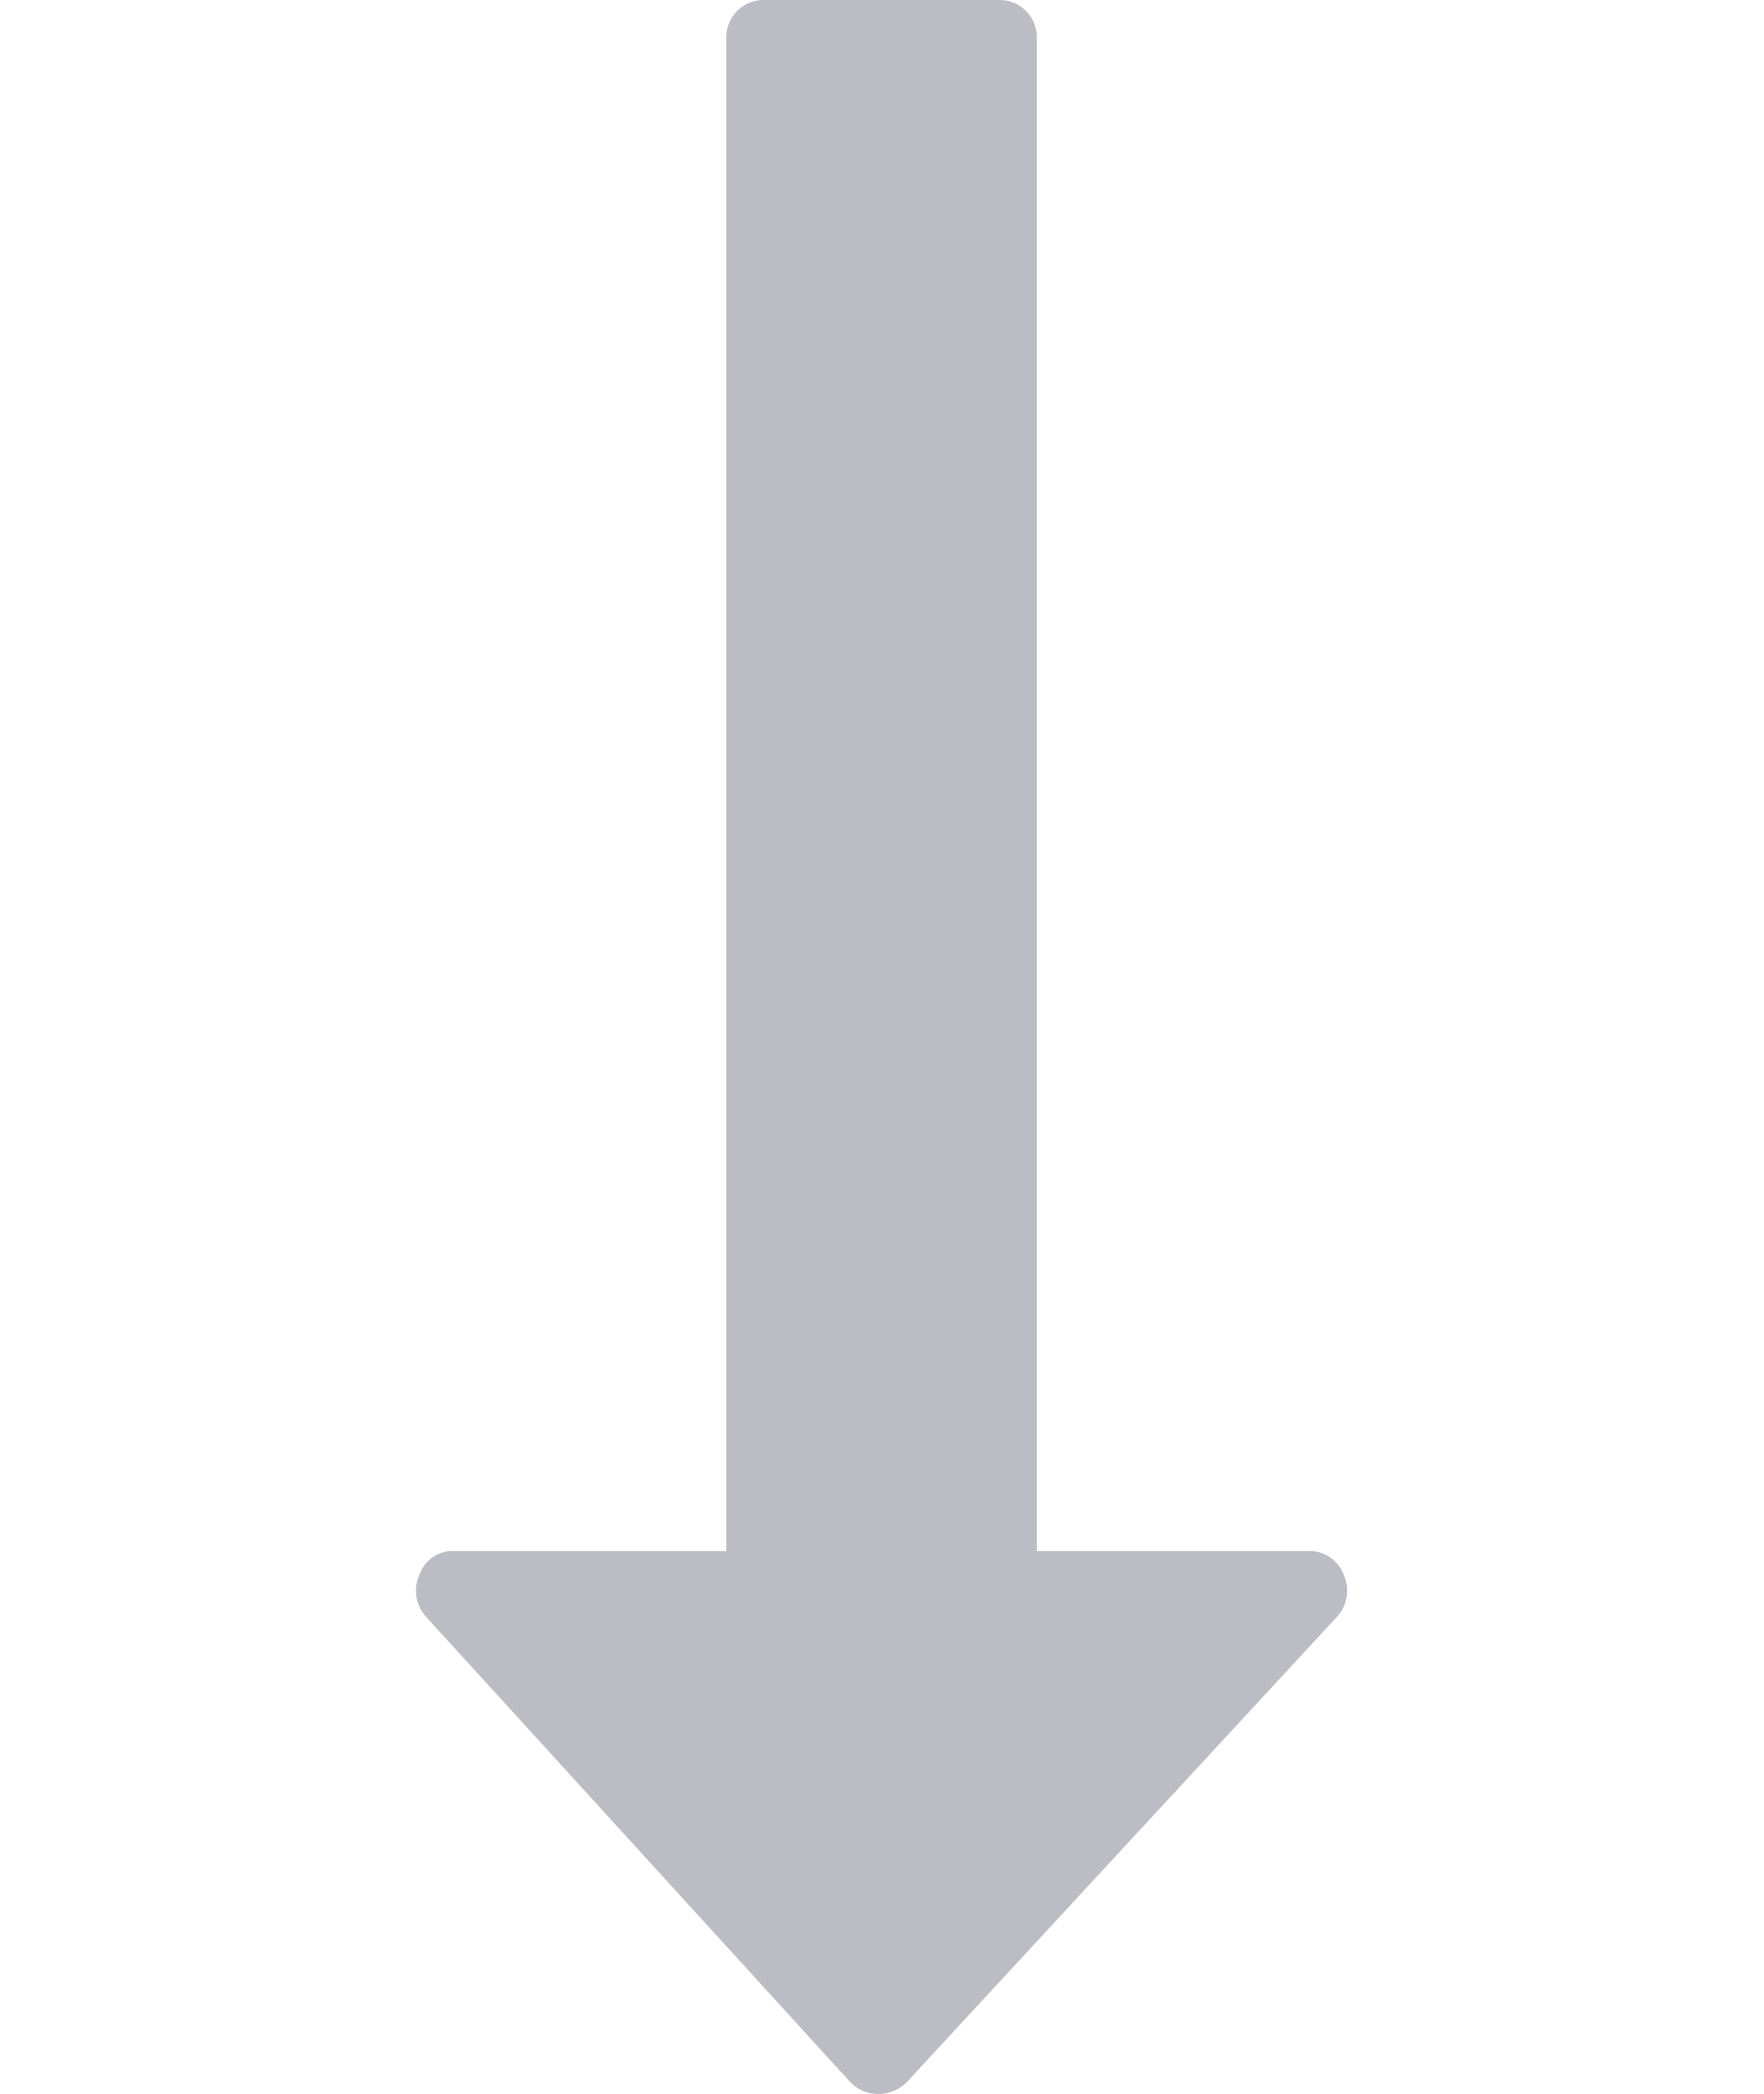
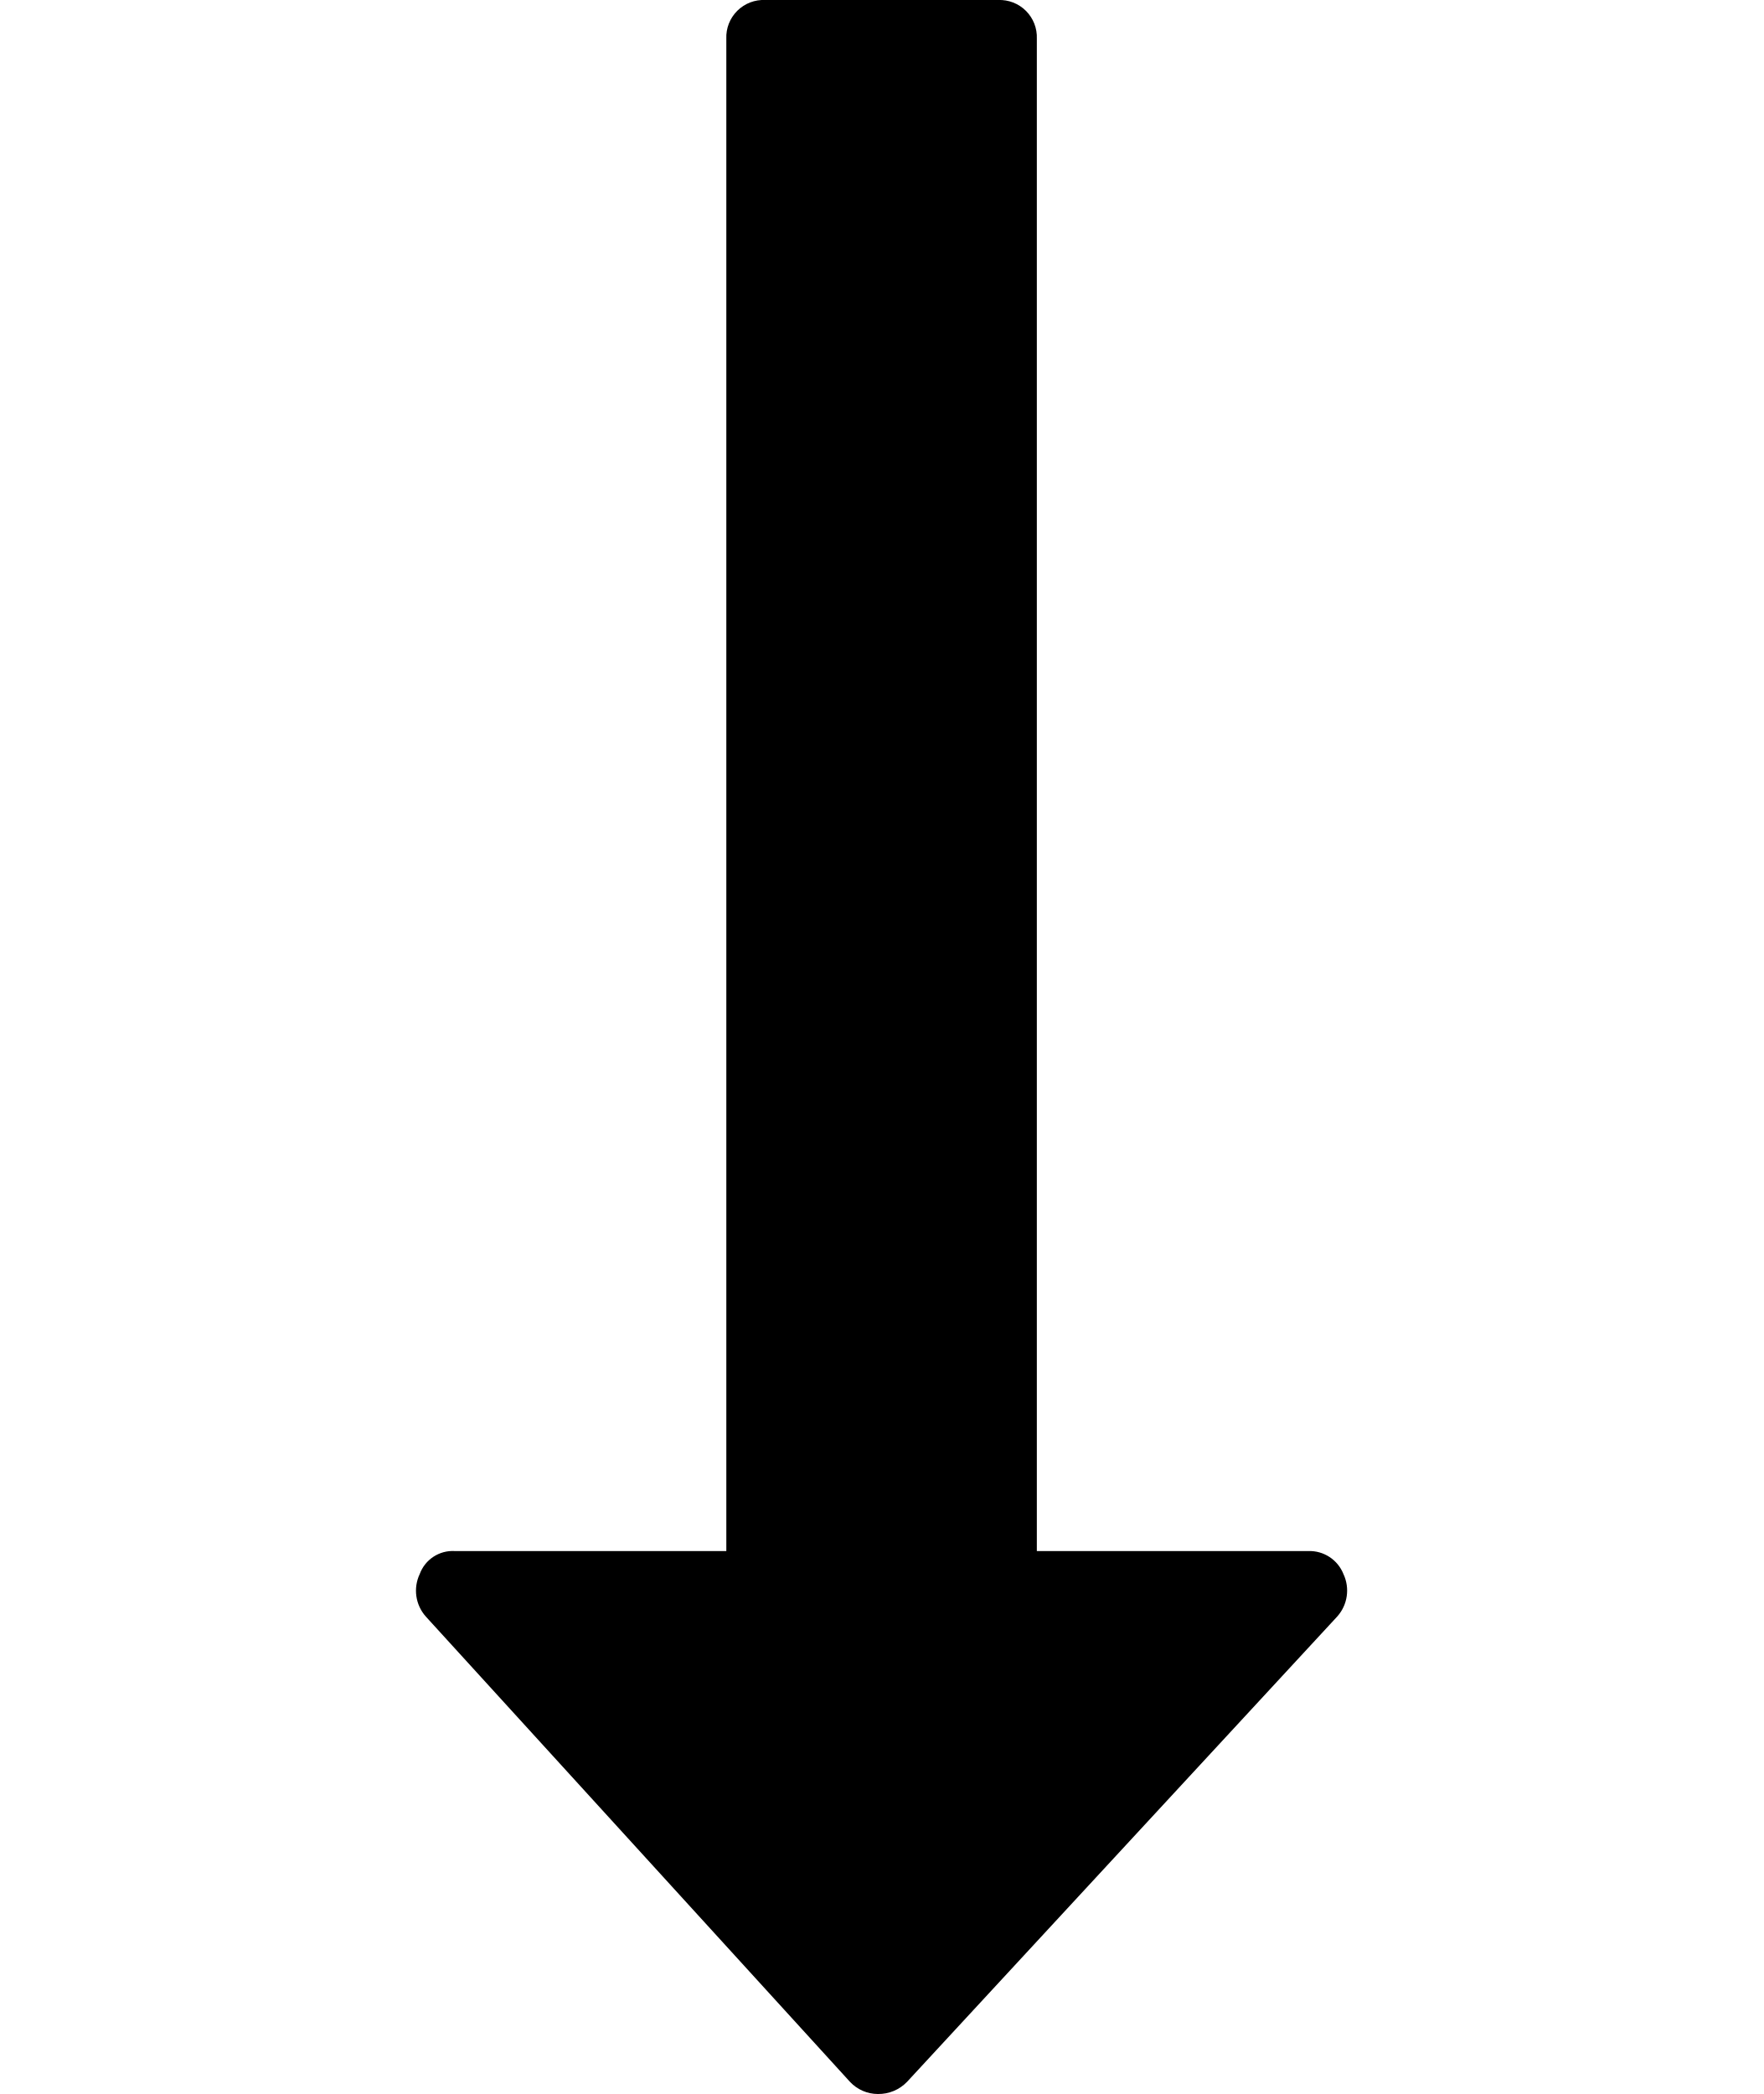
- <svg xmlns="http://www.w3.org/2000/svg" width="11.788" height="14" viewBox="0 0 11.788 14">
-   <defs>
-     <clipPath id="clip-path">
-       <rect id="Rectangle_41" data-name="Rectangle 41" width="11.788" height="14" transform="translate(0 0)" fill="#bcbcc4" />
-     </clipPath>
-   </defs>
-   <g id="Mask_Group_8" data-name="Mask Group 8" clip-path="url(#clip-path)">
-     <g id="long-arrow-pointing-up" transform="translate(2.782 0)">
-       <path id="Path_300" data-name="Path 300" d="M123.923,10.808l-2.876,3.111a.265.265,0,0,1-.195.081.256.256,0,0,1-.186-.081l-2.836-3.111a.26.26,0,0,1-.041-.284.235.235,0,0,1,.235-.154h1.815V.259A.249.249,0,0,1,120.1,0h1.556a.249.249,0,0,1,.259.259V10.37h1.815a.244.244,0,0,1,.235.154A.26.26,0,0,1,123.923,10.808Z" transform="translate(-117.765)" fill="#bcbcc4" />
-     </g>
+ <svg xmlns="http://www.w3.org/2000/svg" viewBox="0 0 11.788 14">
+   <g id="long-arrow-pointing-up" transform="translate(2.782 0)">
+     <path id="Path_300" data-name="Path 300" d="M123.923,10.808l-2.876,3.111a.265.265,0,0,1-.195.081.256.256,0,0,1-.186-.081l-2.836-3.111a.26.26,0,0,1-.041-.284.235.235,0,0,1,.235-.154h1.815V.259A.249.249,0,0,1,120.1,0h1.556a.249.249,0,0,1,.259.259V10.37h1.815a.244.244,0,0,1,.235.154A.26.26,0,0,1,123.923,10.808Z" transform="translate(-117.765)" fill="currentColor" />
  </g>
</svg>
